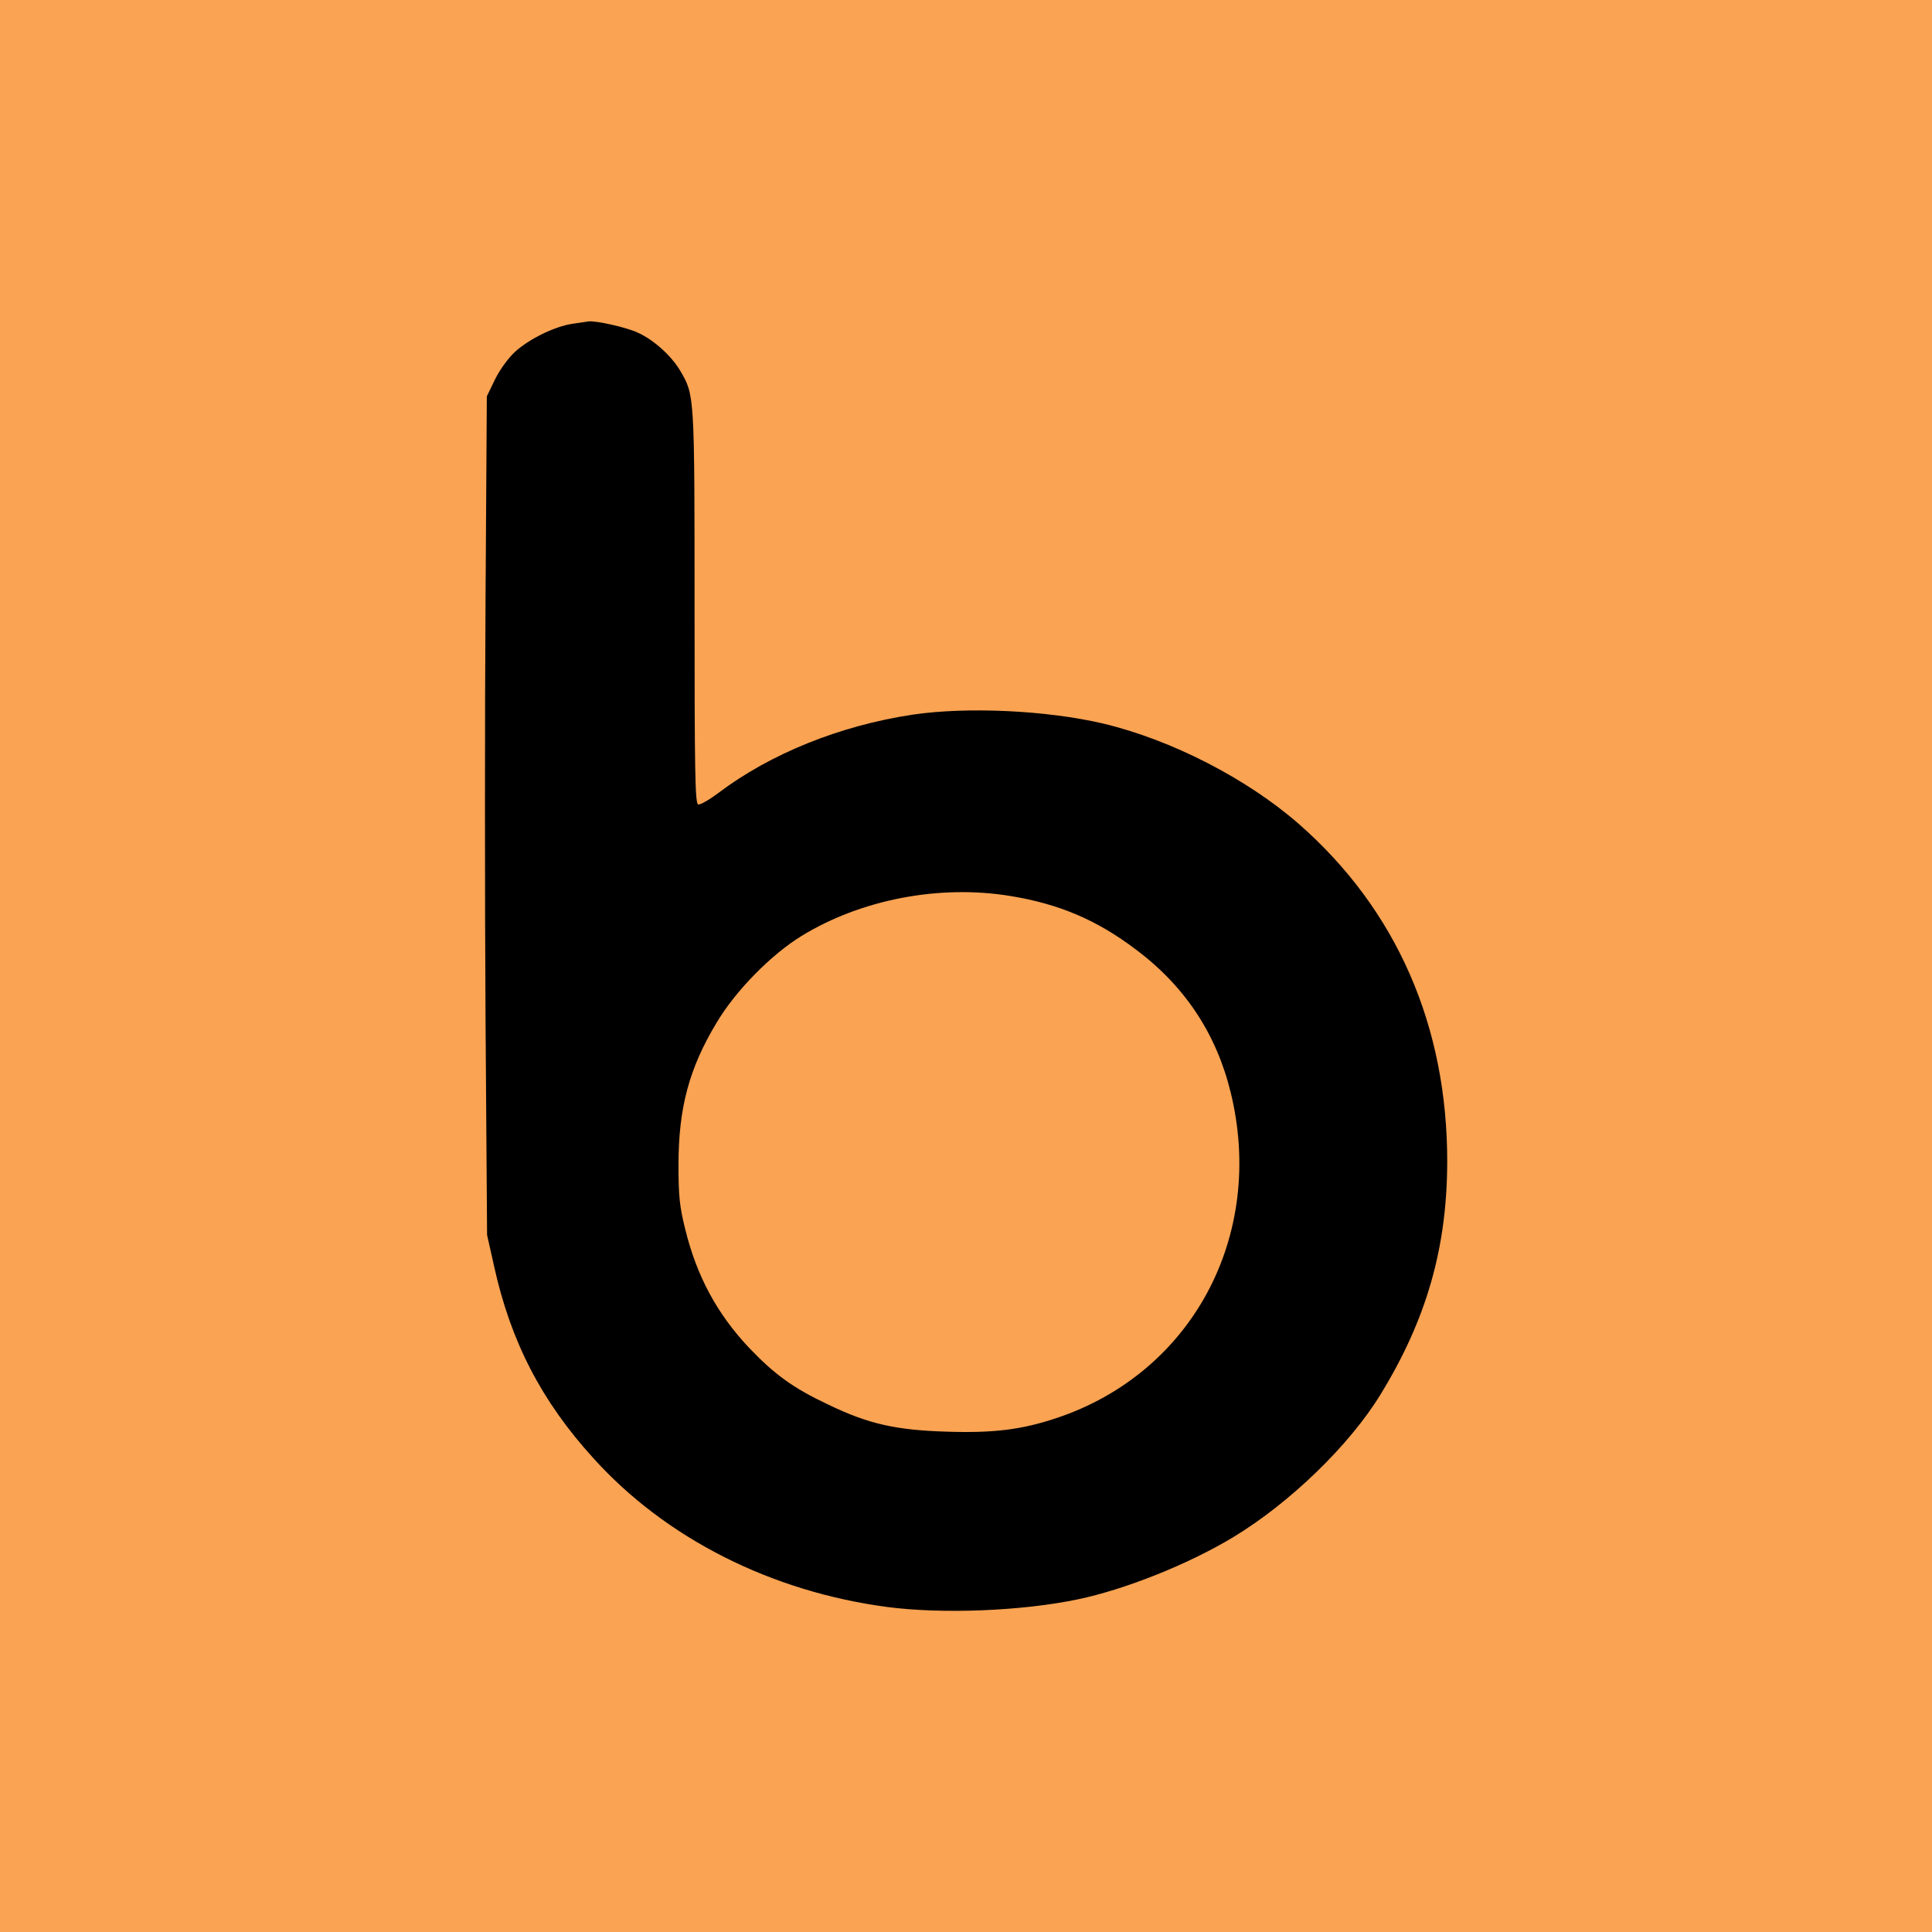
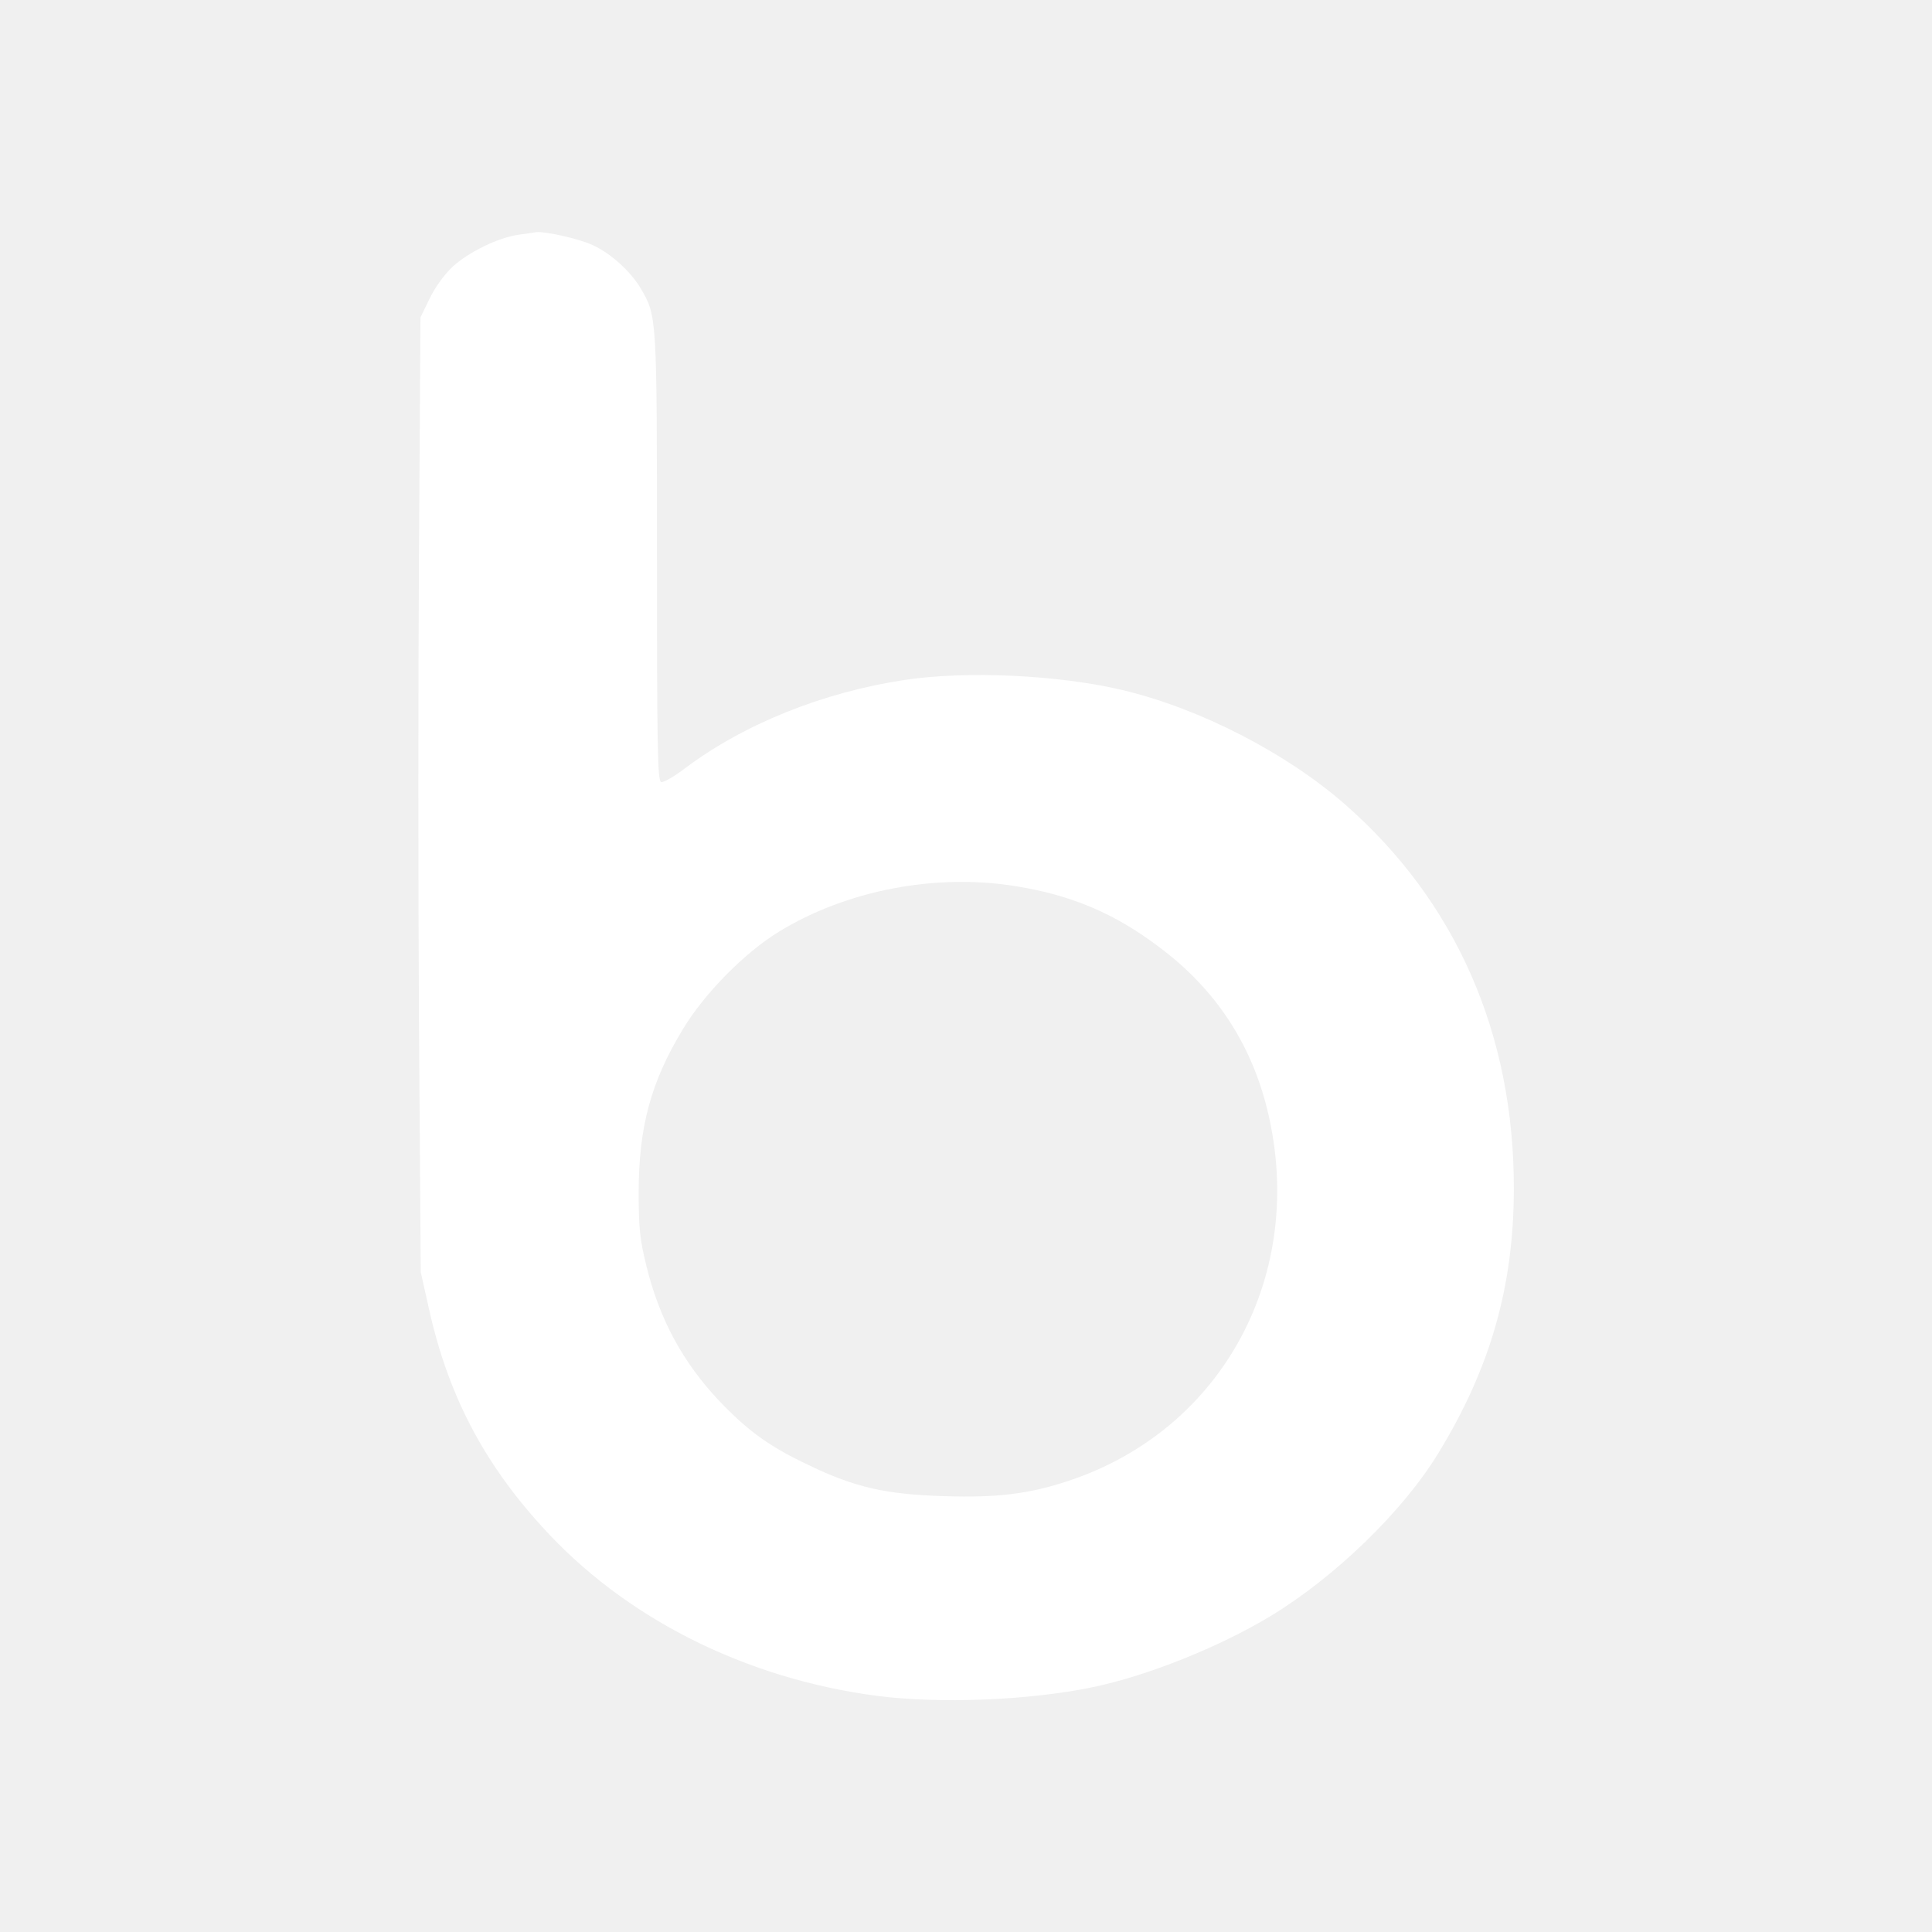
- <svg xmlns="http://www.w3.org/2000/svg" width="64" height="64" viewBox="0 0 64 64" role="img" aria-label="Bizmis">
-   <rect width="64" height="64" fill="#F9A353" />
-   <g transform="translate(16 10.63852) scale(0.08443272)">
-     <g transform="translate(0,506) scale(0.1,-0.1)" fill="#000000" stroke="none">
+ <svg xmlns="http://www.w3.org/2000/svg" width="281" height="281" viewBox="0 0 281 281" role="img" aria-label="Bizmis">
+   <g transform="translate(60.52051 33.72) scale(0.4220553)">
+     <g transform="translate(0,506) scale(0.1,-0.1)" fill="#ffffff" stroke="none">
      <path d="M353 5050 c-71 -10 -172 -60 -227 -110 -27 -25 -60 -70 -79 -109 l-32 -66 -5 -800 c-3 -440 -3 -1180 0 -1645 l6 -845 28 -125 c65 -294 186 -528 389 -751 284 -315 699 -524 1154 -584 215 -28 526 -16 746 30 187 39 435 138 612 245 221 134 455 360 577 560 180 294 260 574 261 910 1 535 -199 992 -583 1328 -203 177 -498 329 -766 393 -221 52 -534 67 -749 35 -285 -43 -557 -153 -760 -306 -37 -28 -74 -49 -81 -46 -12 5 -14 132 -14 774 0 834 0 832 -56 927 -34 58 -104 122 -167 150 -45 21 -162 47 -192 44 -5 -1 -33 -5 -62 -9z m1714 -2245 c192 -31 341 -94 494 -210 193 -144 317 -332 373 -563 136 -561 -152 -1099 -685 -1276 -135 -45 -245 -59 -429 -53 -200 6 -308 30 -467 107 -136 64 -210 118 -310 223 -125 133 -205 281 -250 466 -22 89 -26 129 -26 251 0 224 42 380 151 560 74 124 214 266 332 338 233 143 540 202 817 157z" />
    </g>
  </g>
</svg>
